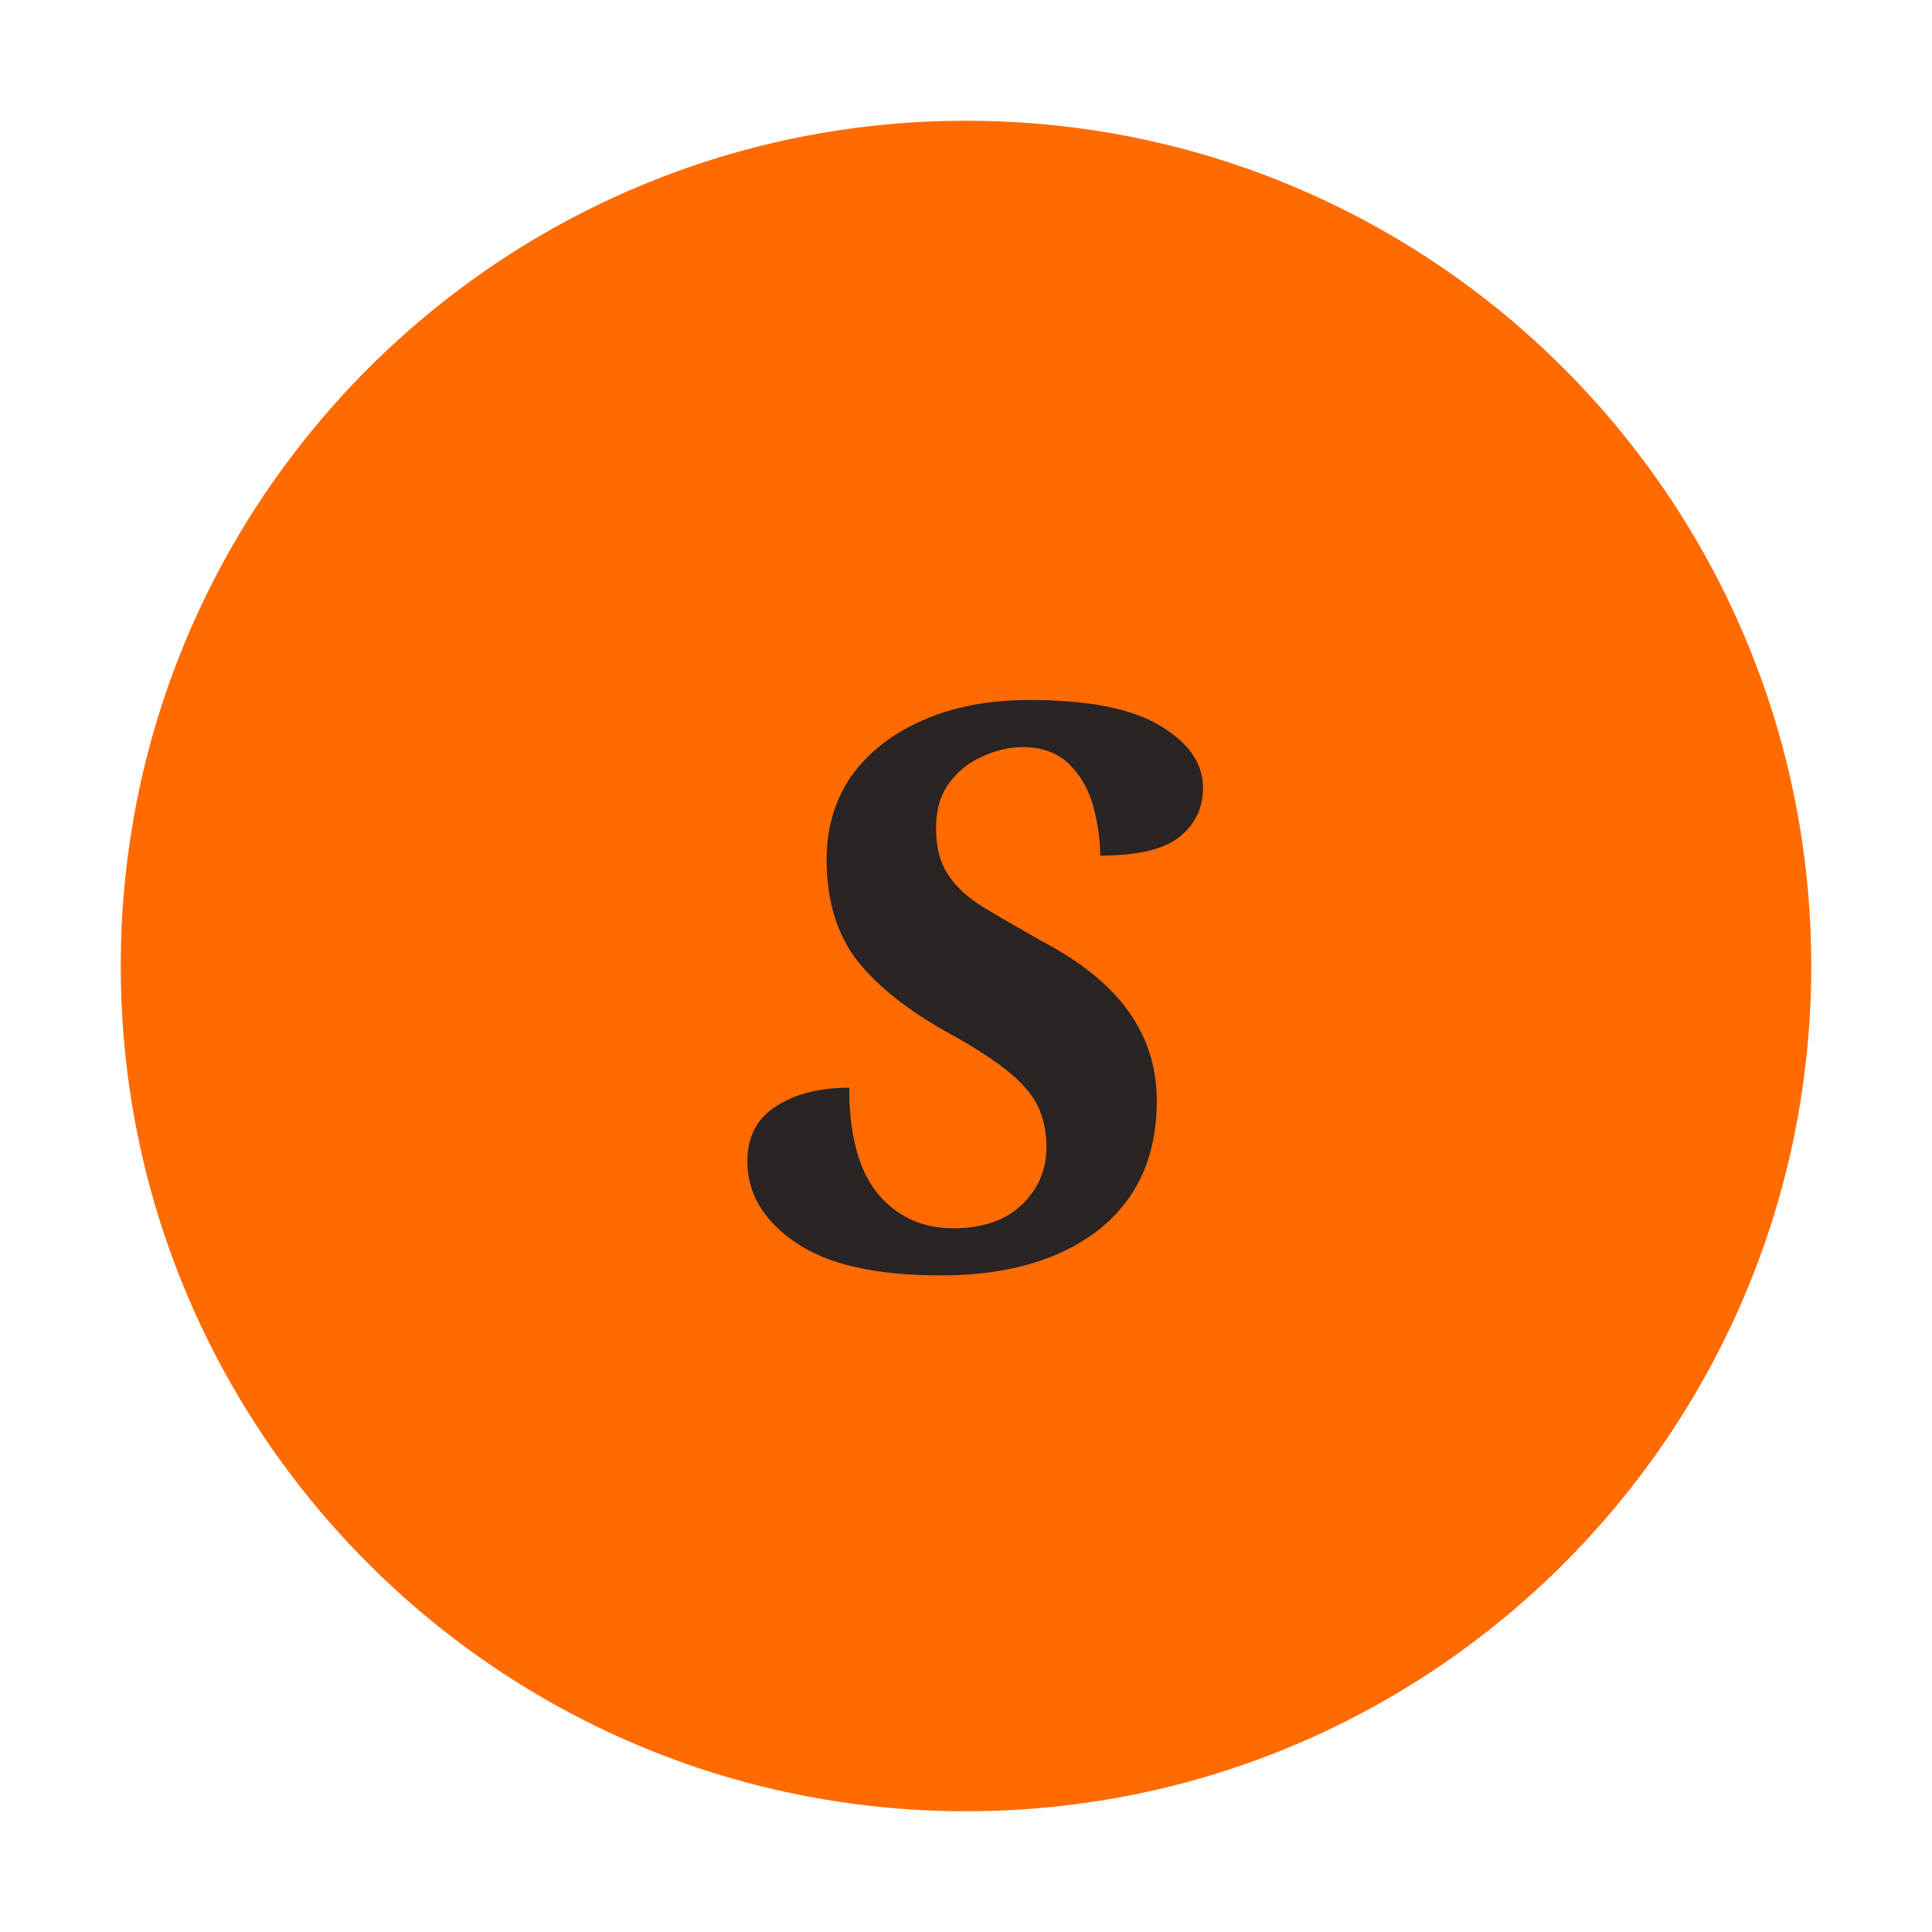
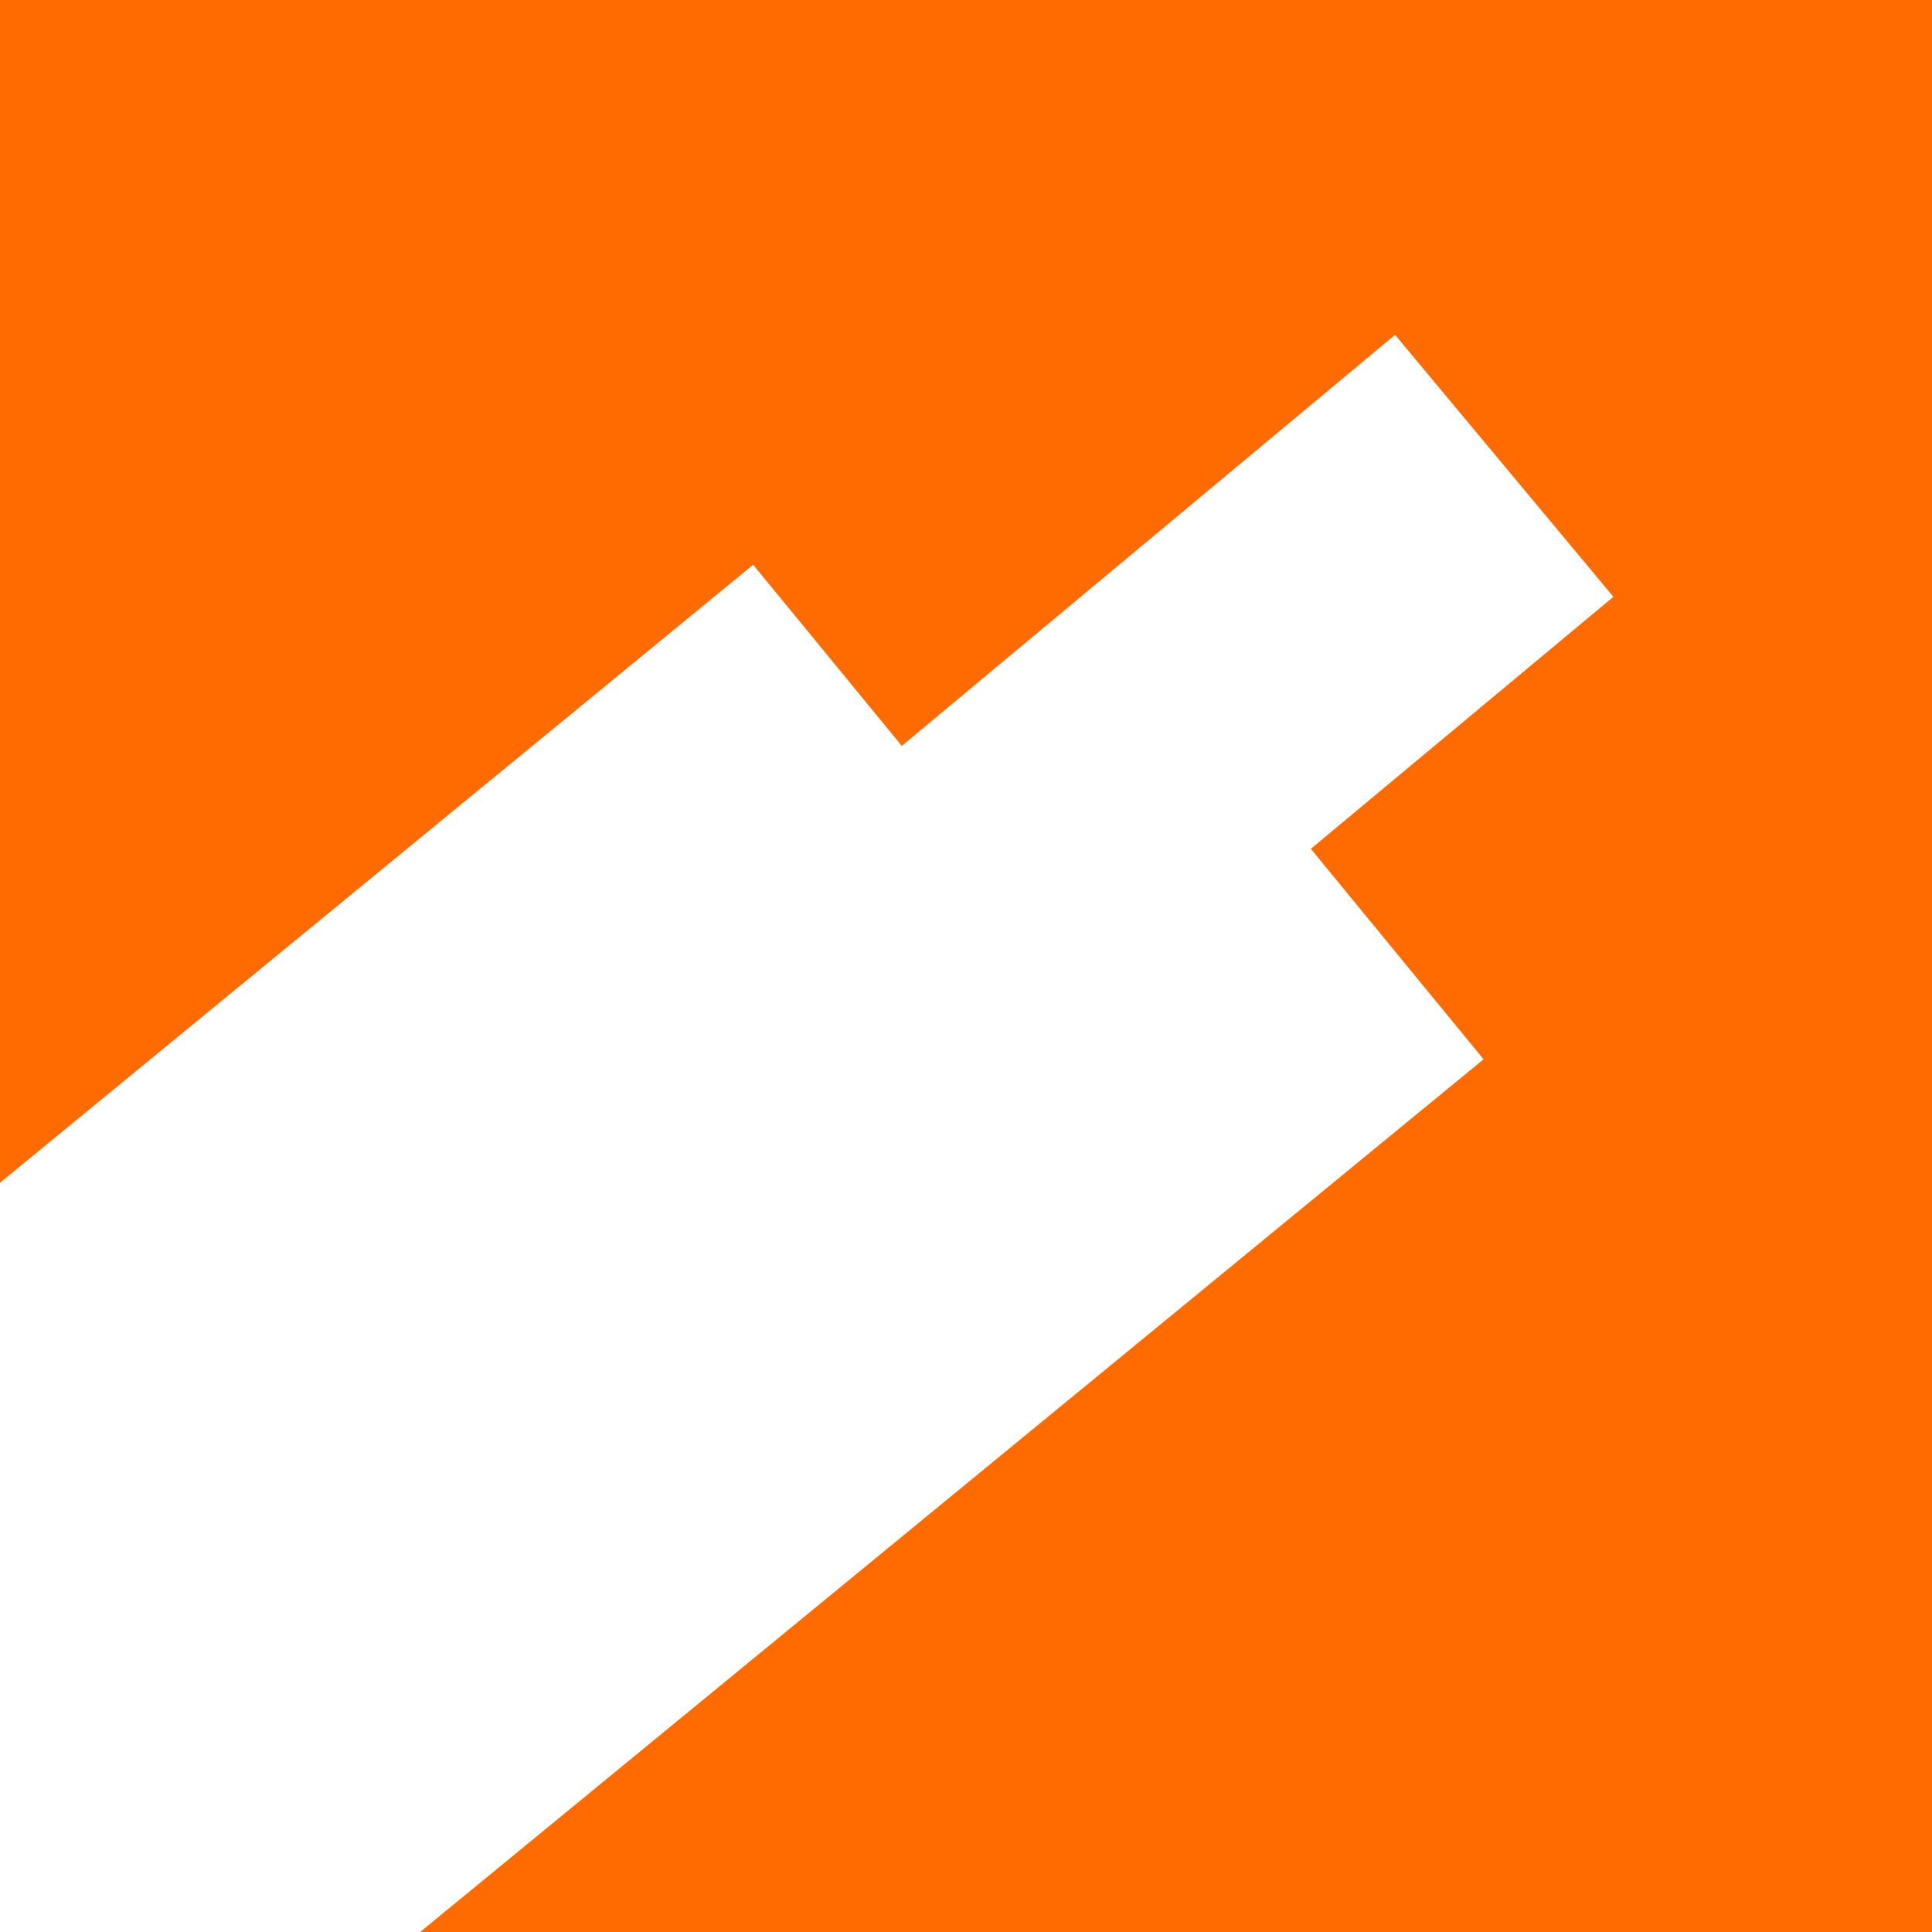
- <svg xmlns="http://www.w3.org/2000/svg" viewBox="0 0 32 32">
-   <circle cx="16" cy="16" r="14" fill="#FF6B00" />
-   <text x="16" y="21" font-size="13" fill="#2A2424" text-anchor="middle" font-family="serif" font-style="italic" font-weight="bold">S</text>
+ <svg xmlns="http://www.w3.org/2000/svg" width="32" height="32" viewBox="0 0 32 32" fill="none">
+   <path d="M32 32H6.959L24.573 17.545L21.712 14.059L26.723 9.885L23.107 5.546L14.937 12.354L12.475 9.354L0 19.59V0H32V32Z" fill="#FF6B00" />
</svg>
